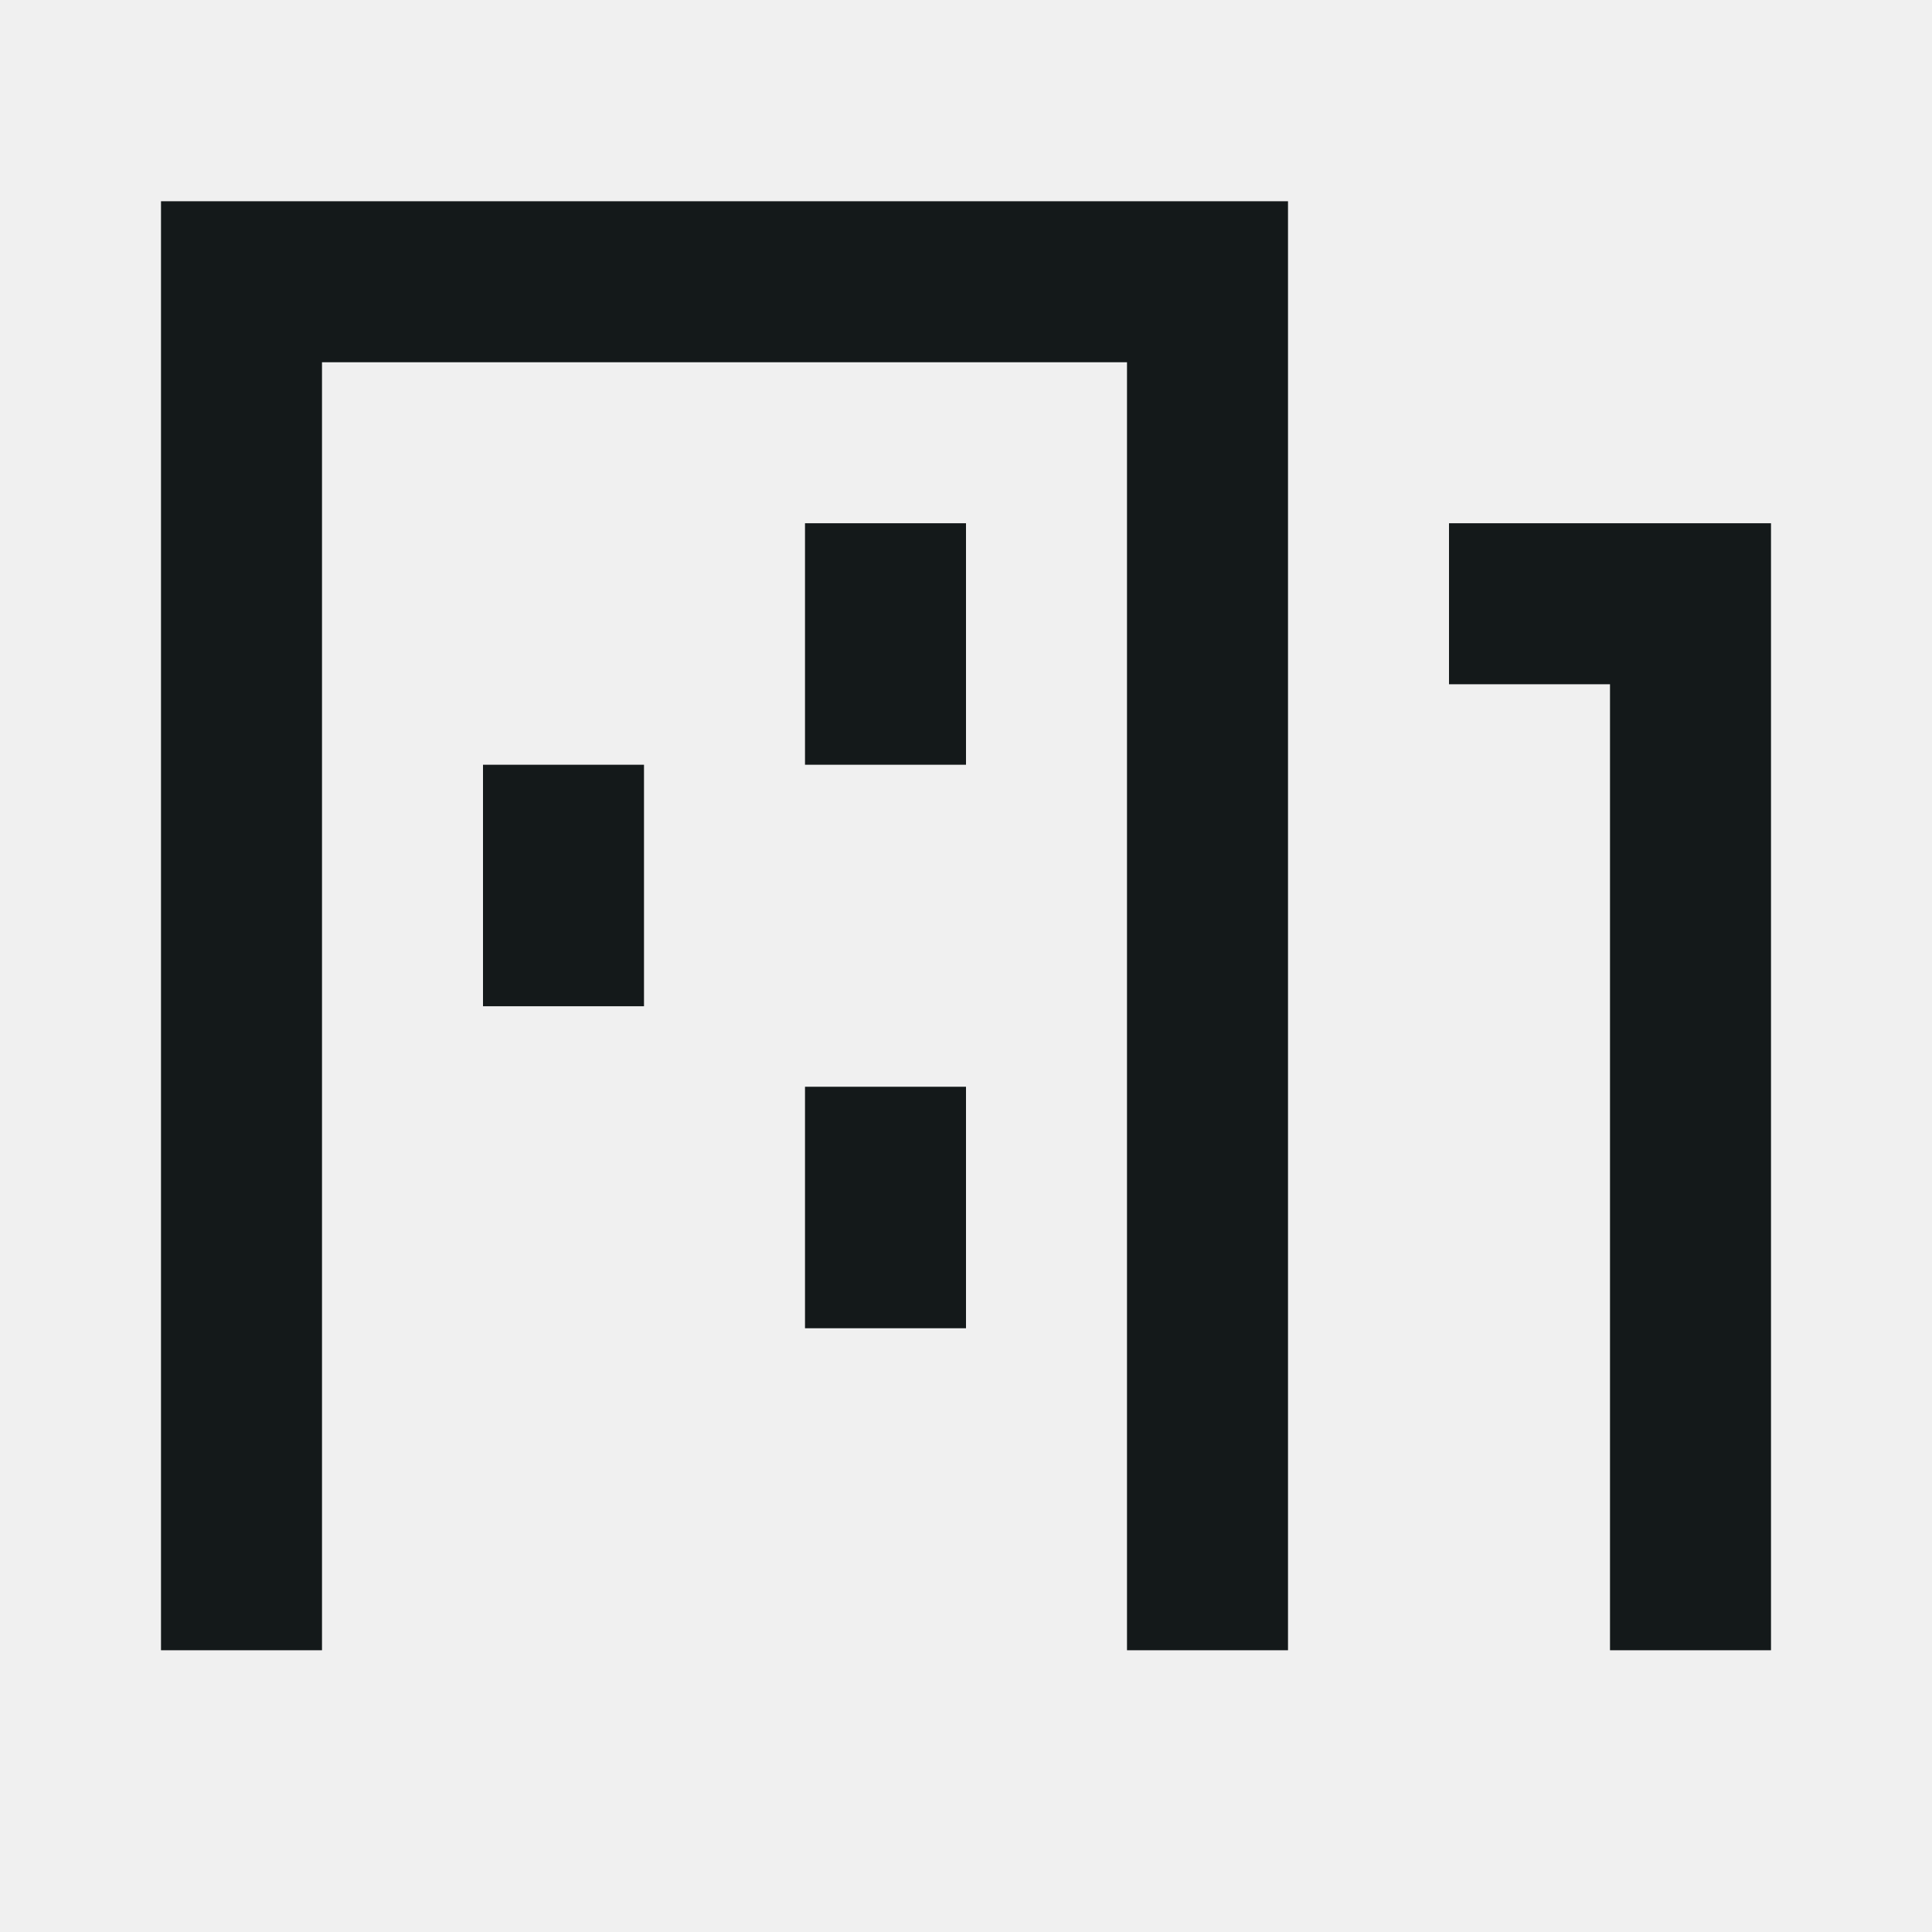
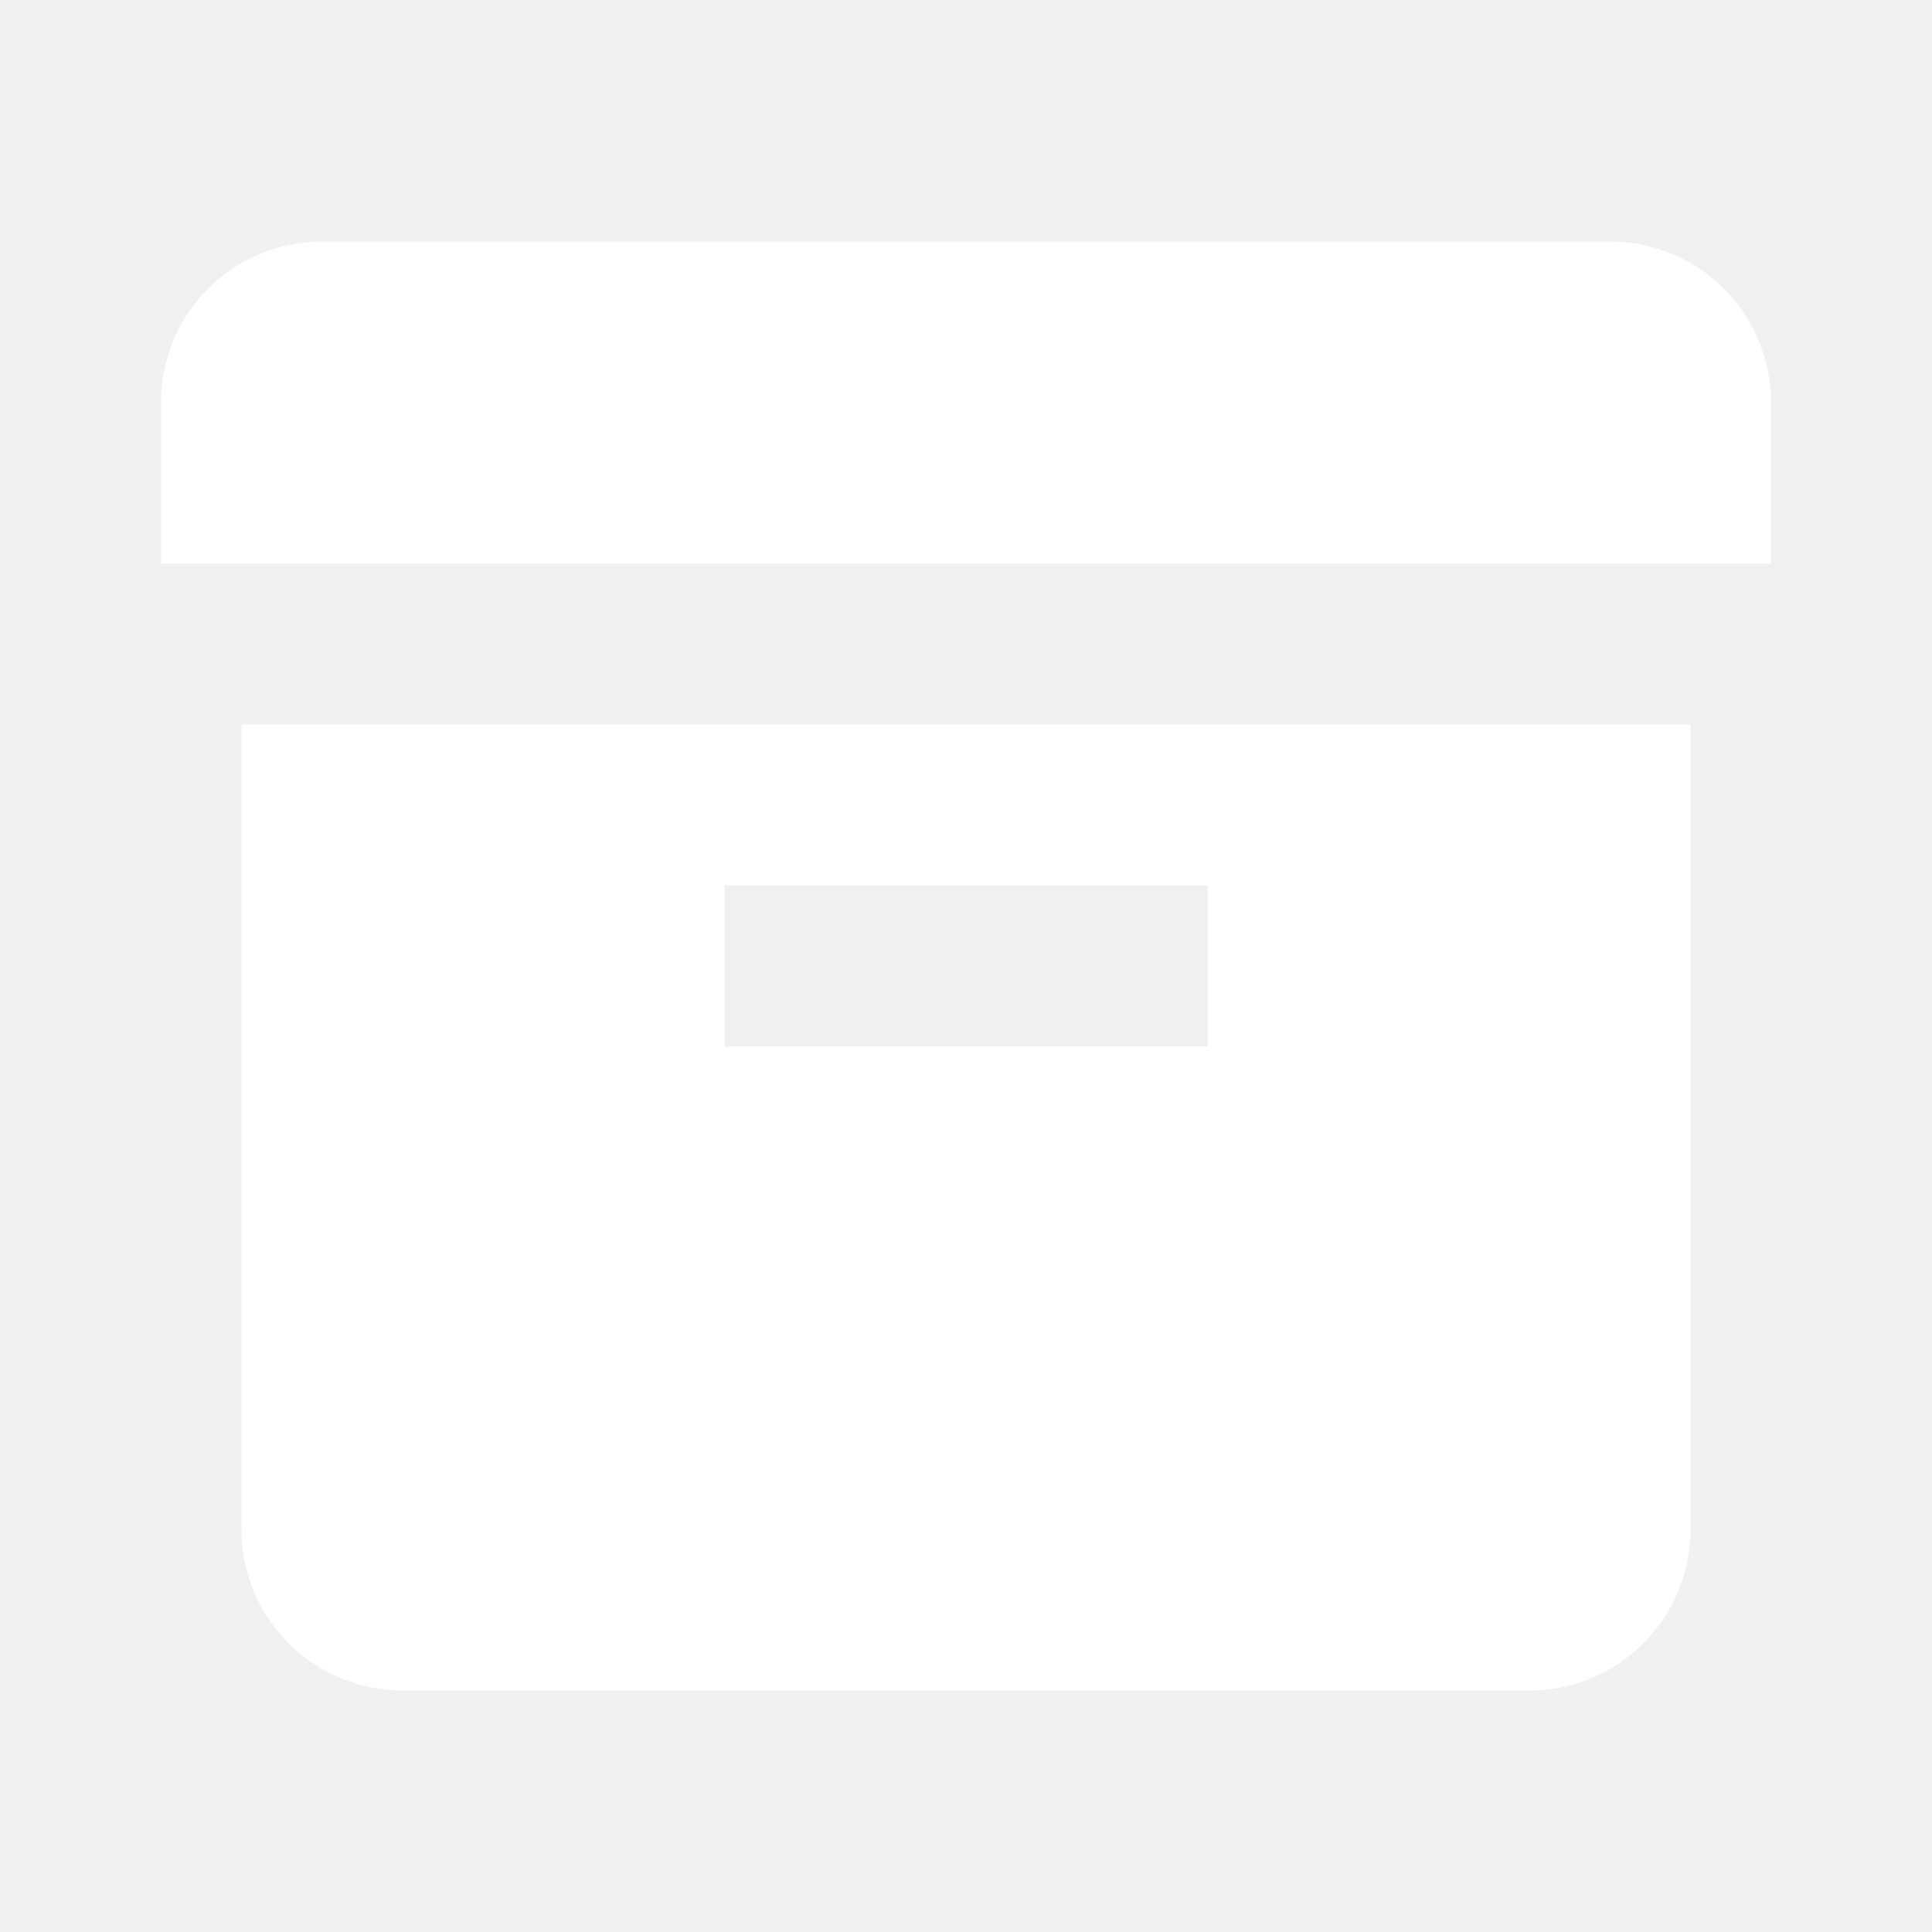
<svg xmlns="http://www.w3.org/2000/svg" width="24" height="24" viewBox="0 0 24 24" fill="none">
-   <g id="Size=24">
-     <g id="Group 93">
-       <path id="Rectangle 45" d="M15 20.5V3.5H9H6H3V20.5" stroke="#14191A" stroke-width="2" />
-       <rect id="Rectangle 44" x="10" y="6.5" width="2" height="3" fill="#14191A" />
-       <rect id="Rectangle 46" x="6" y="9.5" width="2" height="3" fill="#14191A" />
-       <rect id="Rectangle 47" x="10" y="13.5" width="2" height="3" fill="#14191A" />
-       <path id="Rectangle 49" d="M18 7.5H21V20.5" stroke="#14191A" stroke-width="2" />
+   <g id="size=24">
+     <g id="Union">
+       <path d="M22 7H2V5C2 3.895 2.895 3 4 3H20C21.105 3 22 3.895 22 5V7Z" fill="#FFFFFF" />
+       <path fill-rule="evenodd" clip-rule="evenodd" d="M3 9H21V19C21 20.105 20.105 21 19 21H5C3.895 21 3 20.105 3 19V9ZM9 11H15V13H9V11Z" fill="#FFFFFF" />
    </g>
  </g>
</svg>
